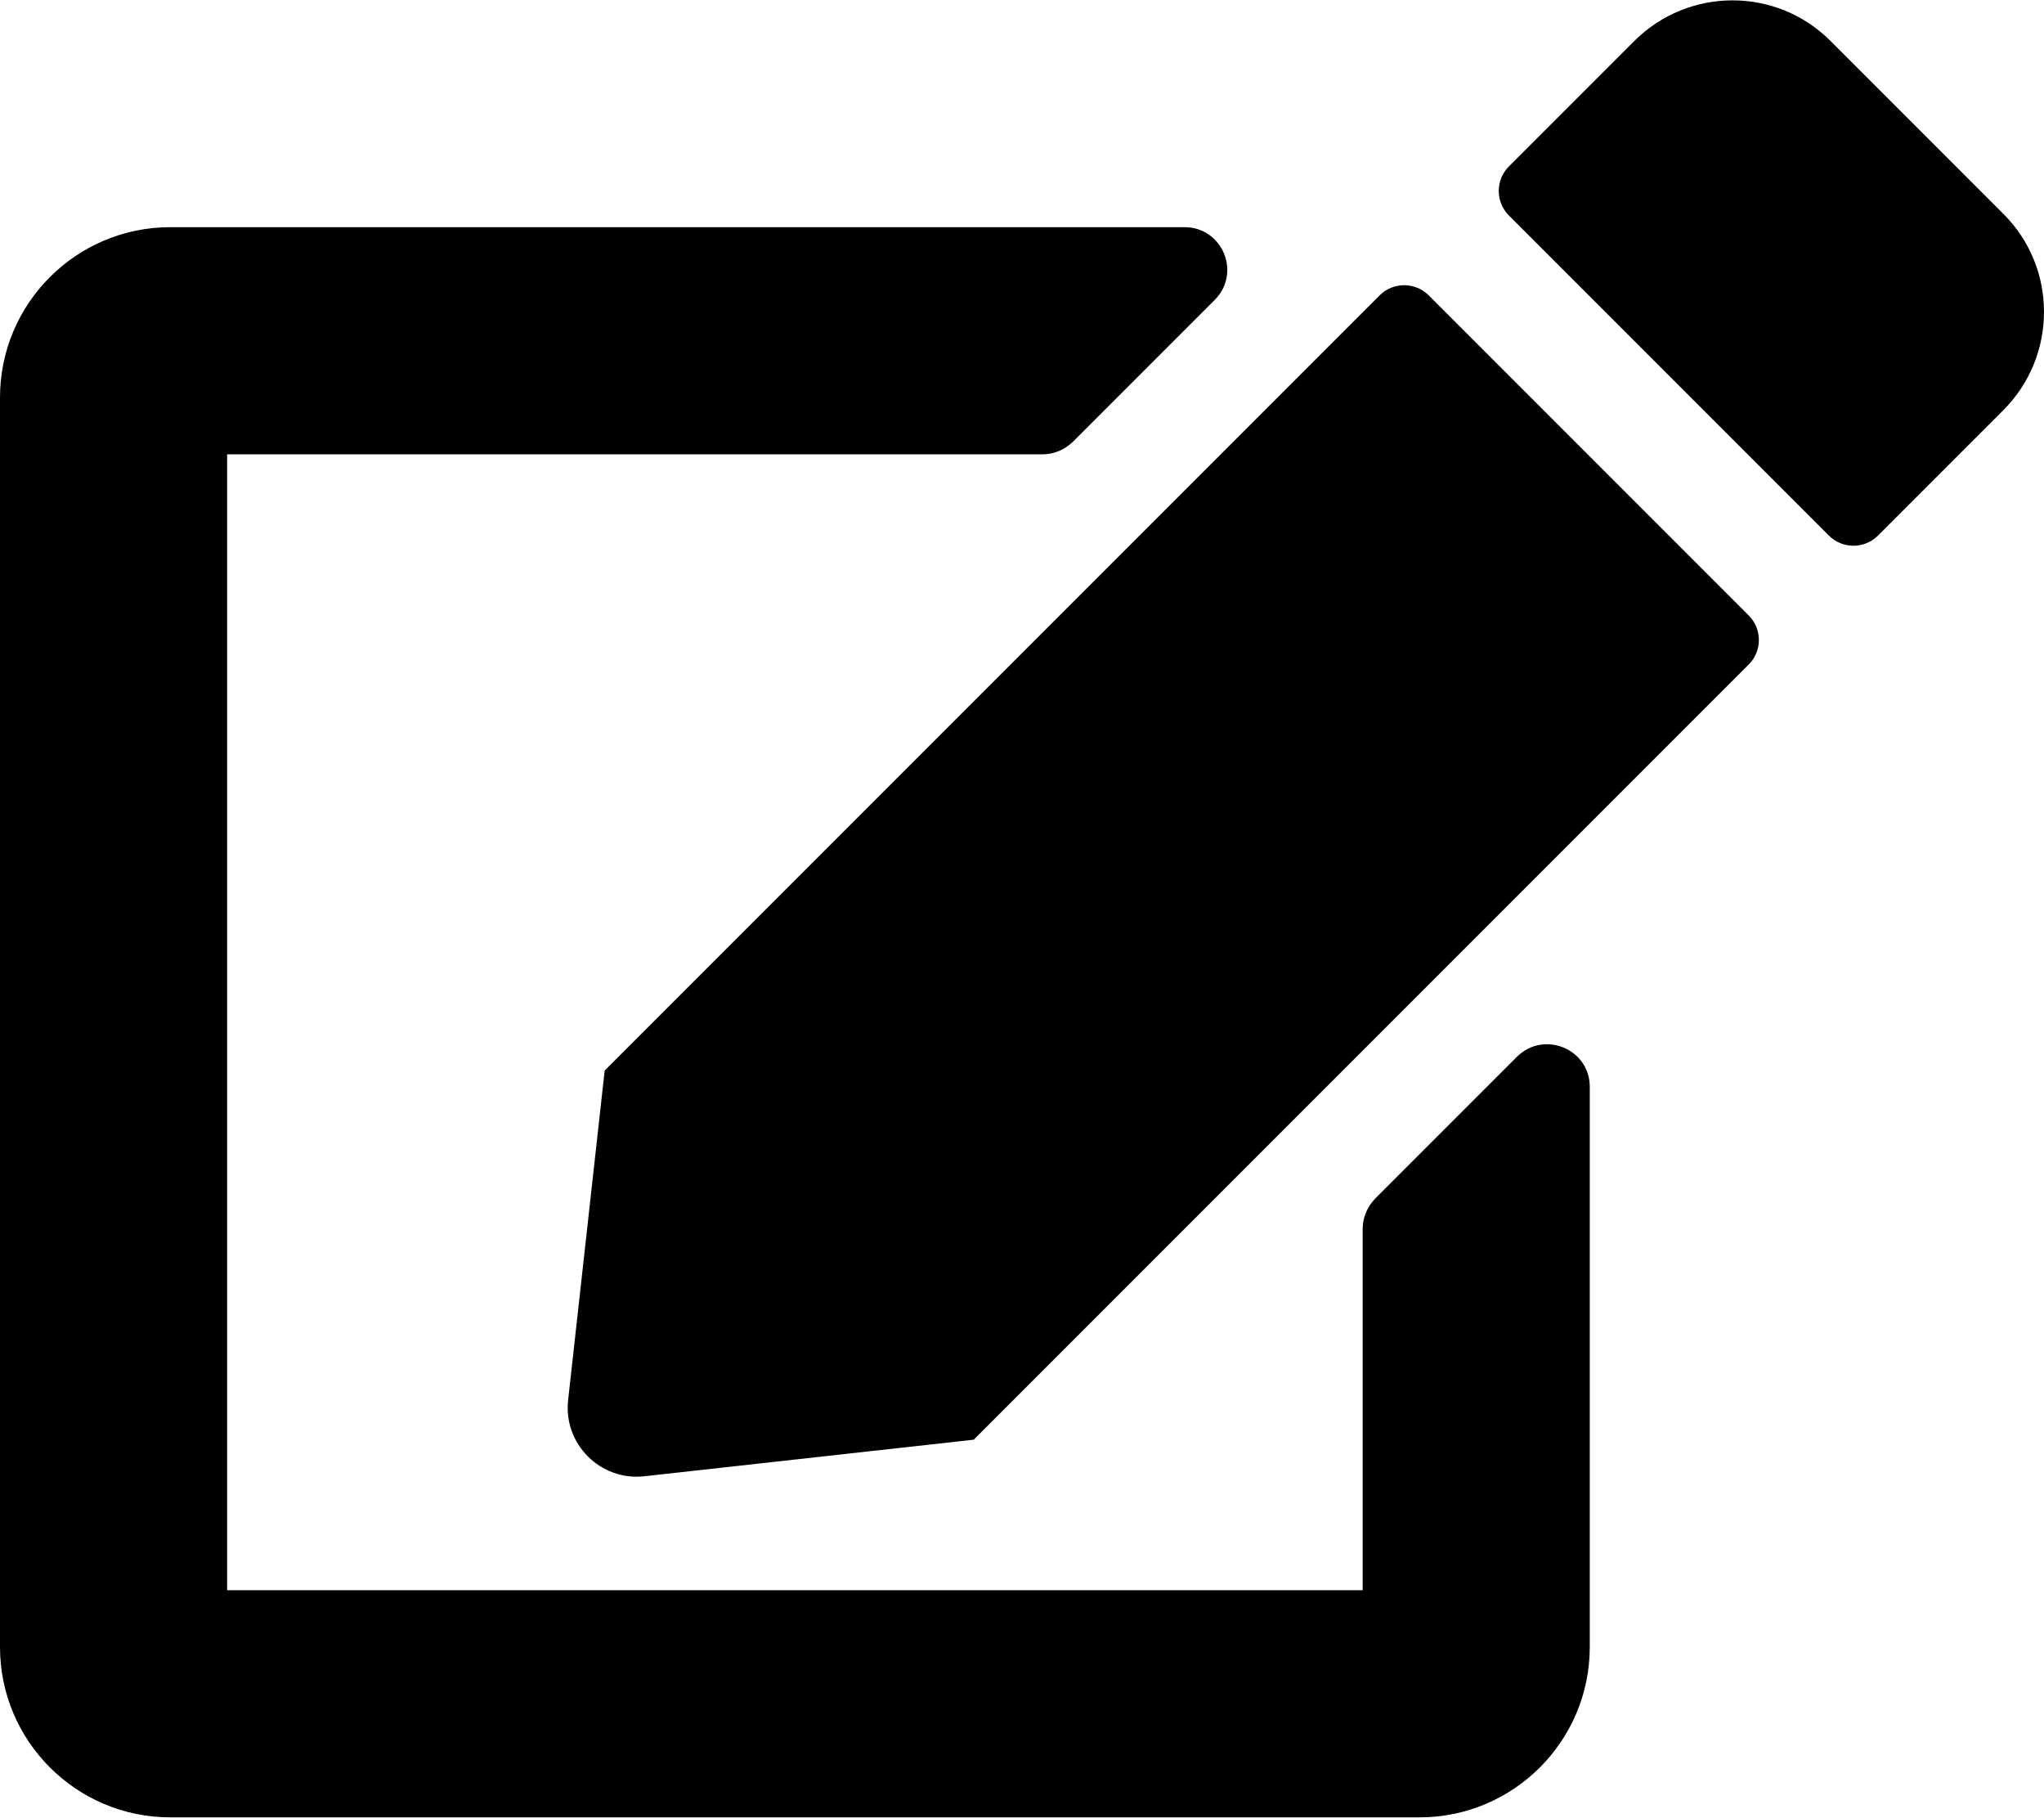
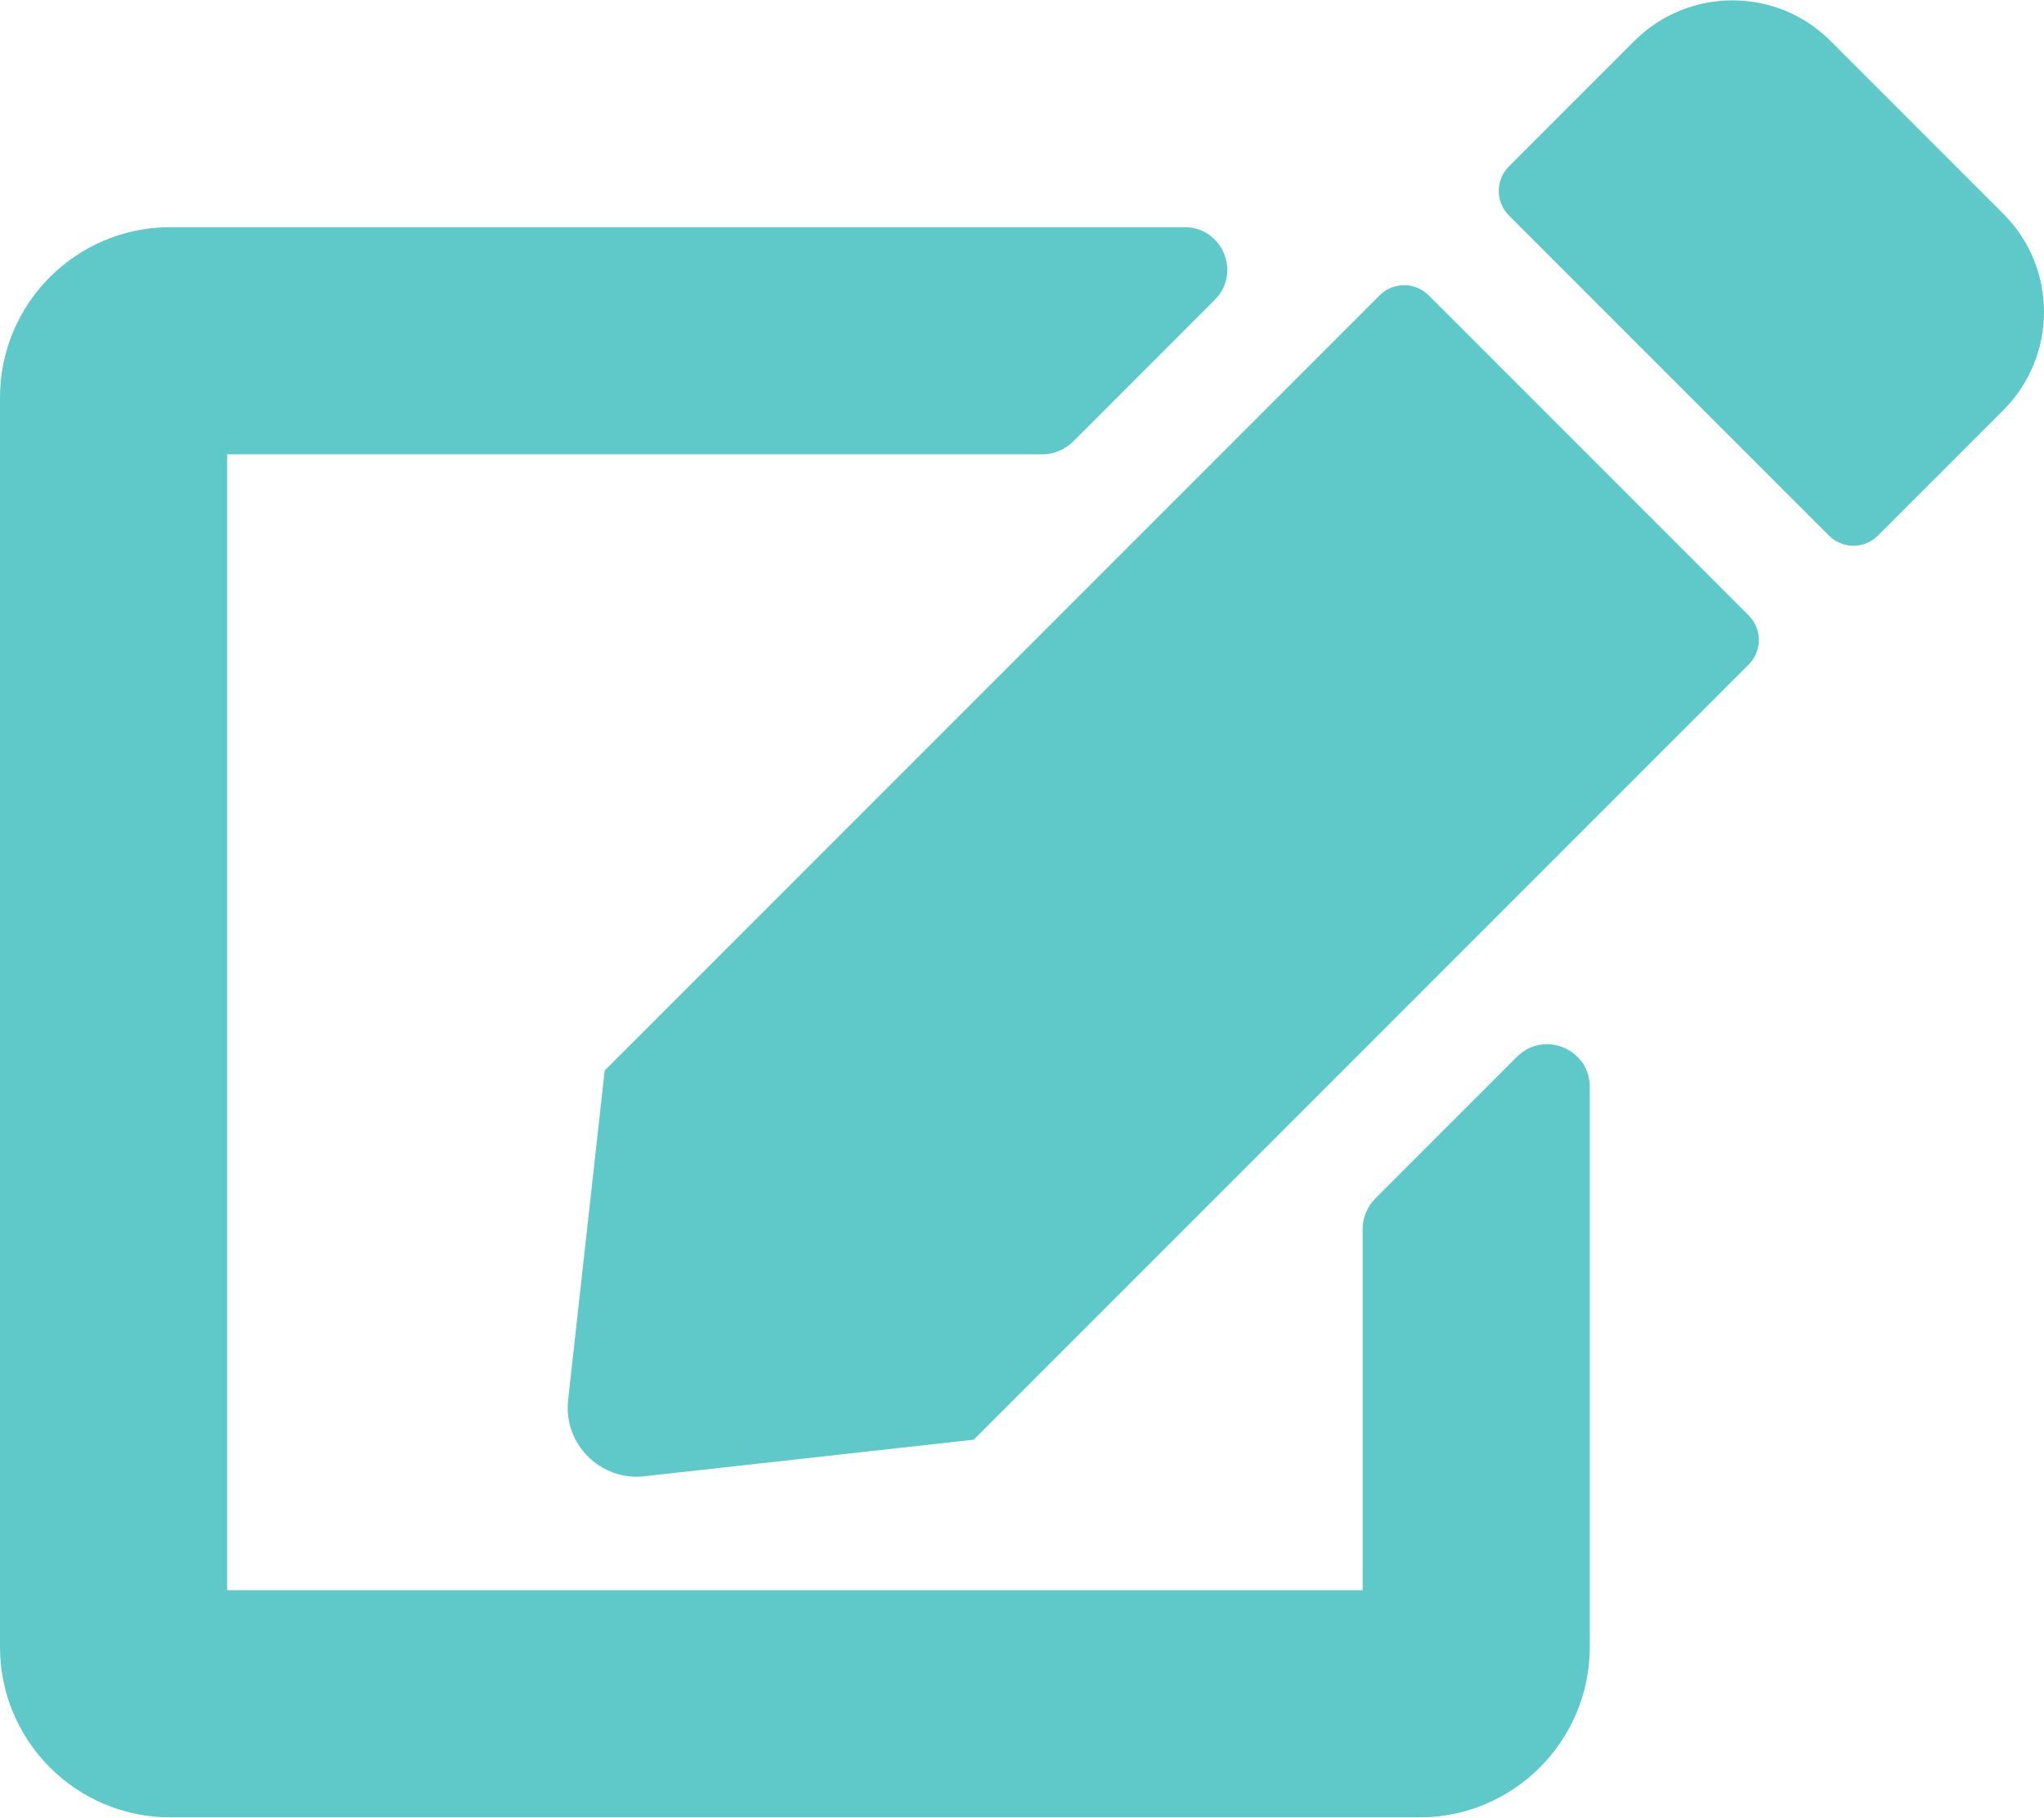
<svg xmlns="http://www.w3.org/2000/svg" aria-hidden="true" data-prefix="fas" data-icon="edit" class="svg-inline--fa fa-edit fa-w-18" role="img" viewBox="0 0 576 512">
-   <path fill="currentColor" d="M402.6 83.2l90.2 90.2c3.8 3.8 3.8 10 0 13.8L274.4 405.6l-92.8 10.3c-12.4 1.4-22.9-9.1-21.5-21.5l10.3-92.8L388.8 83.2c3.8-3.8 10-3.8 13.8 0zm162-22.9l-48.8-48.8c-15.2-15.2-39.9-15.2-55.2 0l-35.4 35.4c-3.8 3.8-3.8 10 0 13.8l90.2 90.2c3.8 3.8 10 3.8 13.8 0l35.4-35.4c15.2-15.3 15.2-40 0-55.2zM384 346.2V448H64V128h229.8c3.2 0 6.2-1.3 8.5-3.5l40-40c7.6-7.6 2.2-20.5-8.5-20.5H48C21.5 64 0 85.5 0 112v352c0 26.5 21.5 48 48 48h352c26.5 0 48-21.5 48-48V306.2c0-10.7-12.9-16-20.5-8.5l-40 40c-2.2 2.3-3.5 5.3-3.5 8.5z" />
+   <path fill="#5fc9c9" d="M402.6 83.2l90.2 90.2c3.8 3.8 3.8 10 0 13.8L274.4 405.6l-92.8 10.3c-12.4 1.4-22.9-9.1-21.5-21.5l10.3-92.8L388.8 83.2c3.8-3.8 10-3.8 13.8 0zm162-22.9l-48.8-48.8c-15.2-15.2-39.9-15.2-55.2 0l-35.4 35.4c-3.8 3.8-3.8 10 0 13.8l90.2 90.2c3.8 3.8 10 3.8 13.8 0l35.4-35.4c15.2-15.3 15.2-40 0-55.2zM384 346.2V448H64V128h229.8c3.2 0 6.2-1.3 8.5-3.5l40-40c7.6-7.6 2.2-20.5-8.5-20.5H48C21.5 64 0 85.5 0 112v352c0 26.5 21.5 48 48 48h352c26.5 0 48-21.5 48-48V306.2c0-10.7-12.9-16-20.5-8.5l-40 40c-2.2 2.3-3.5 5.3-3.5 8.5z" />
</svg>
